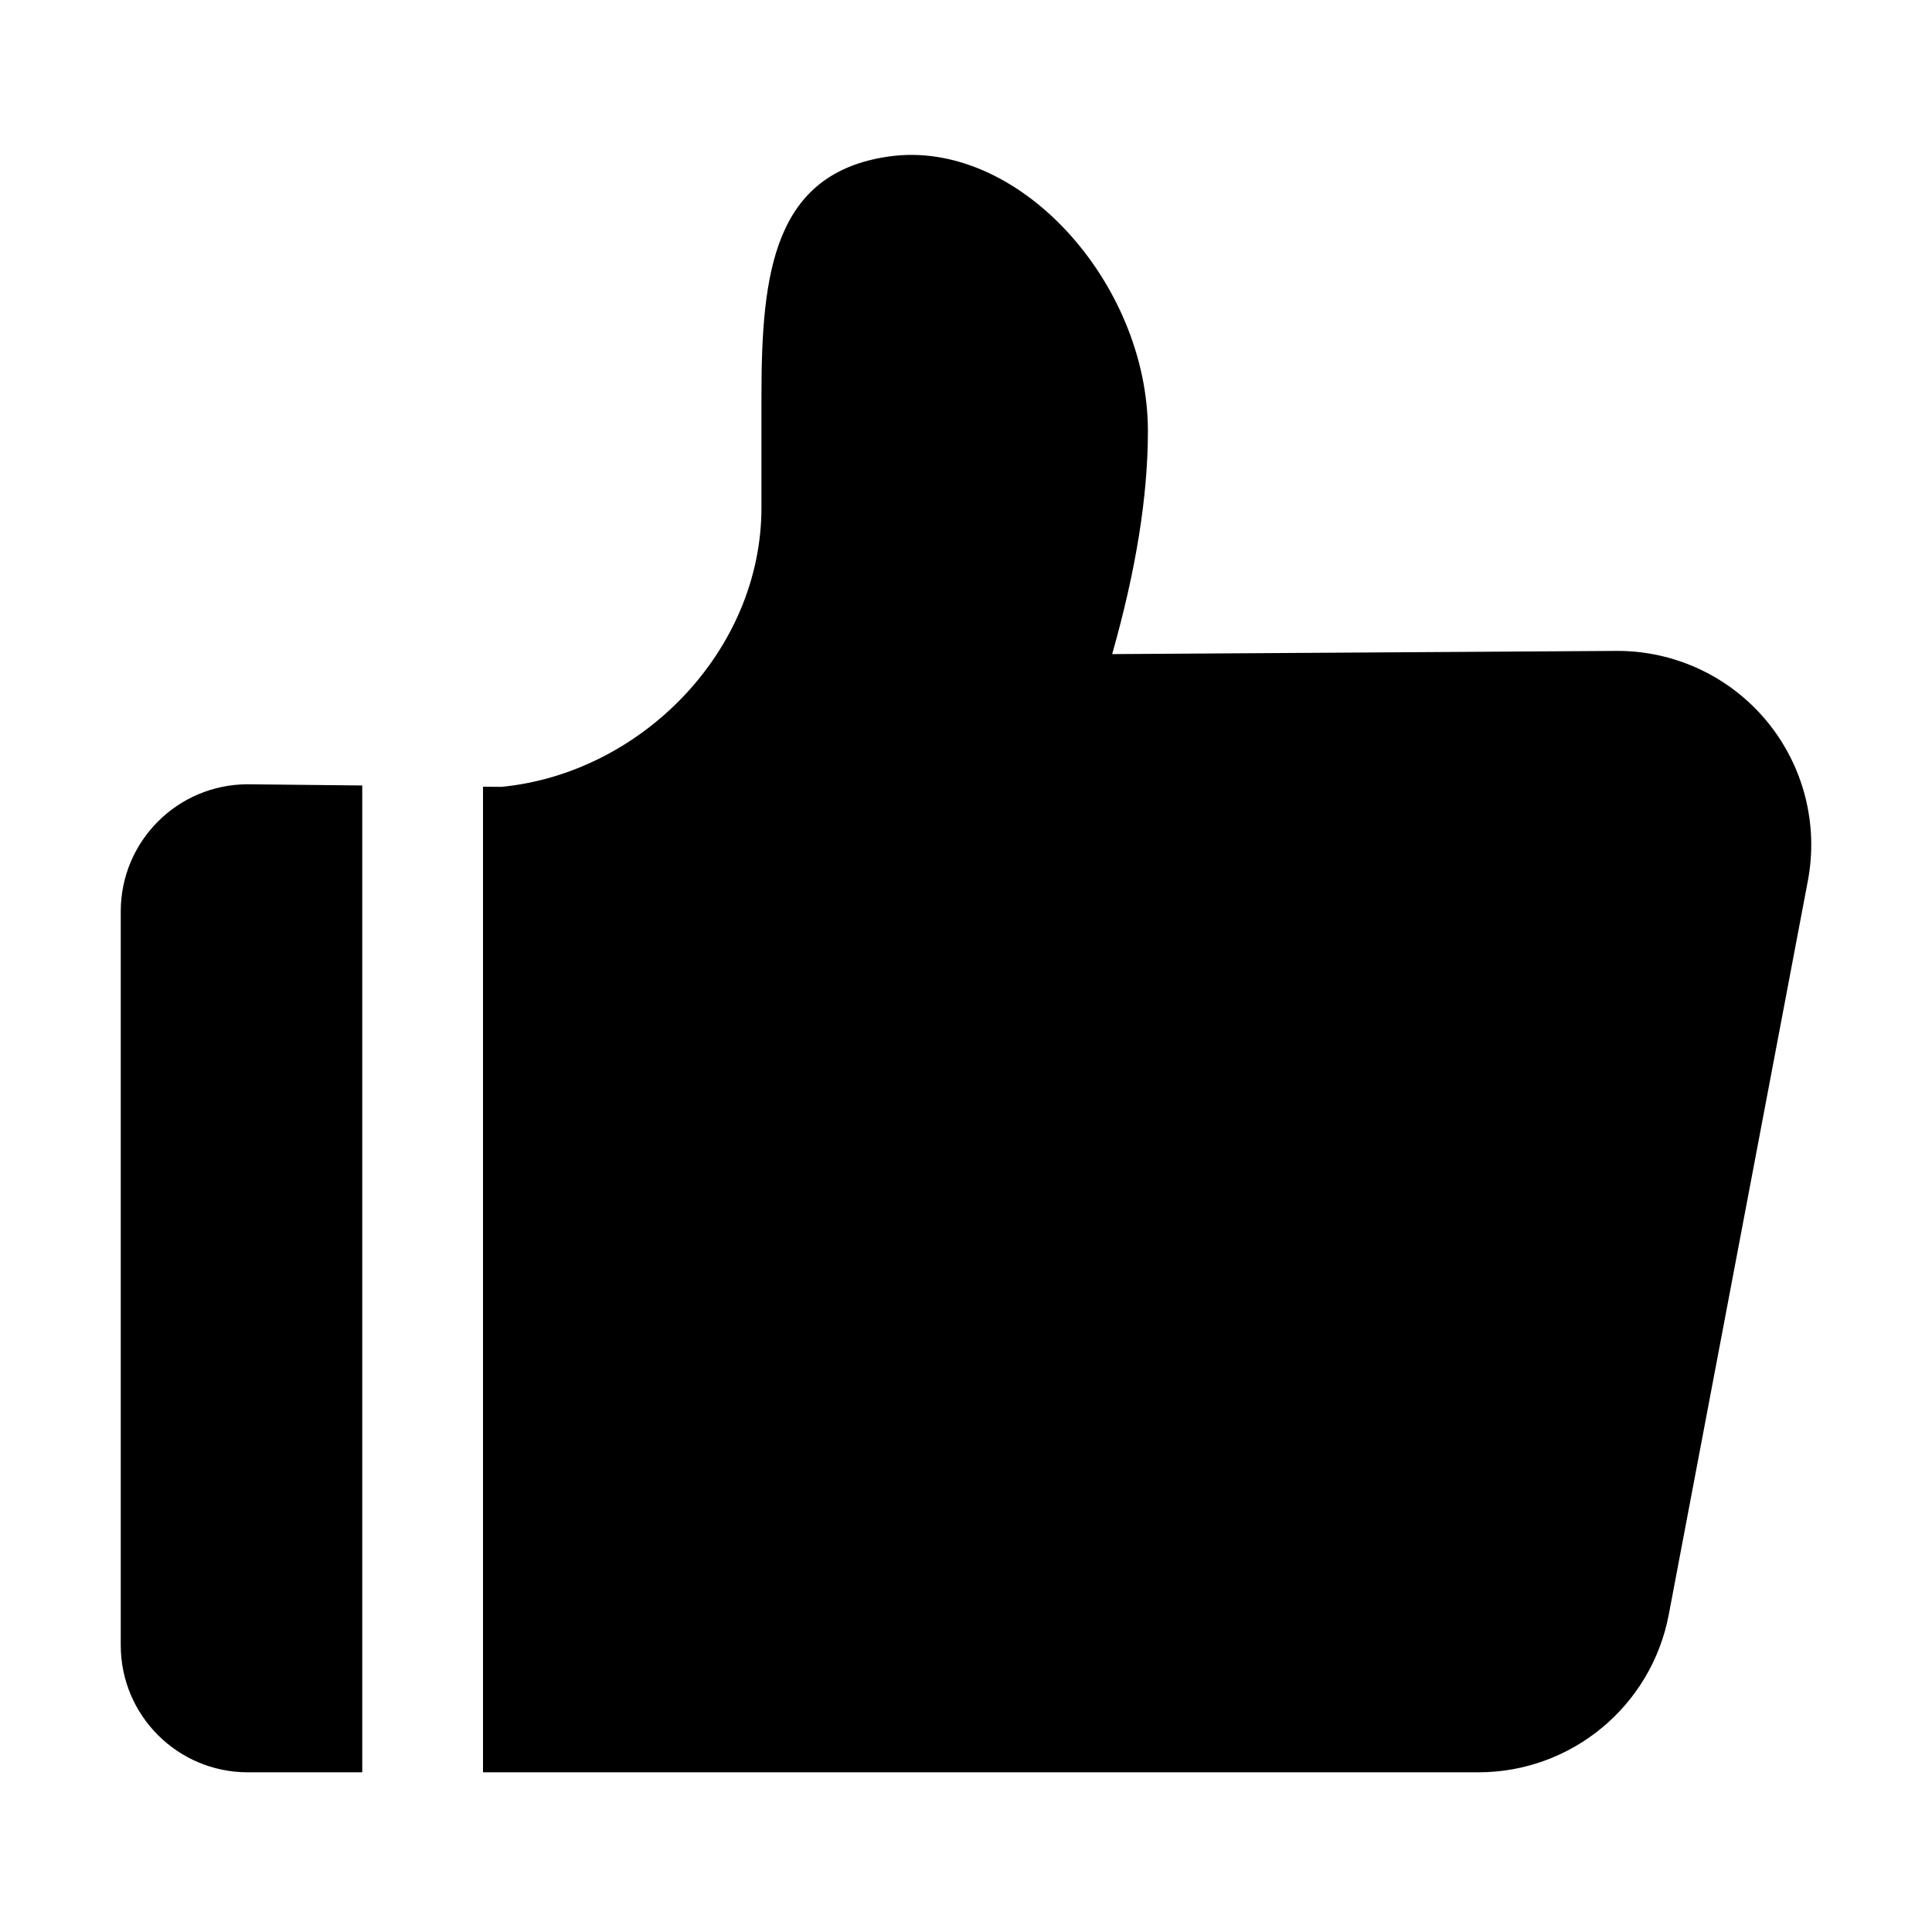
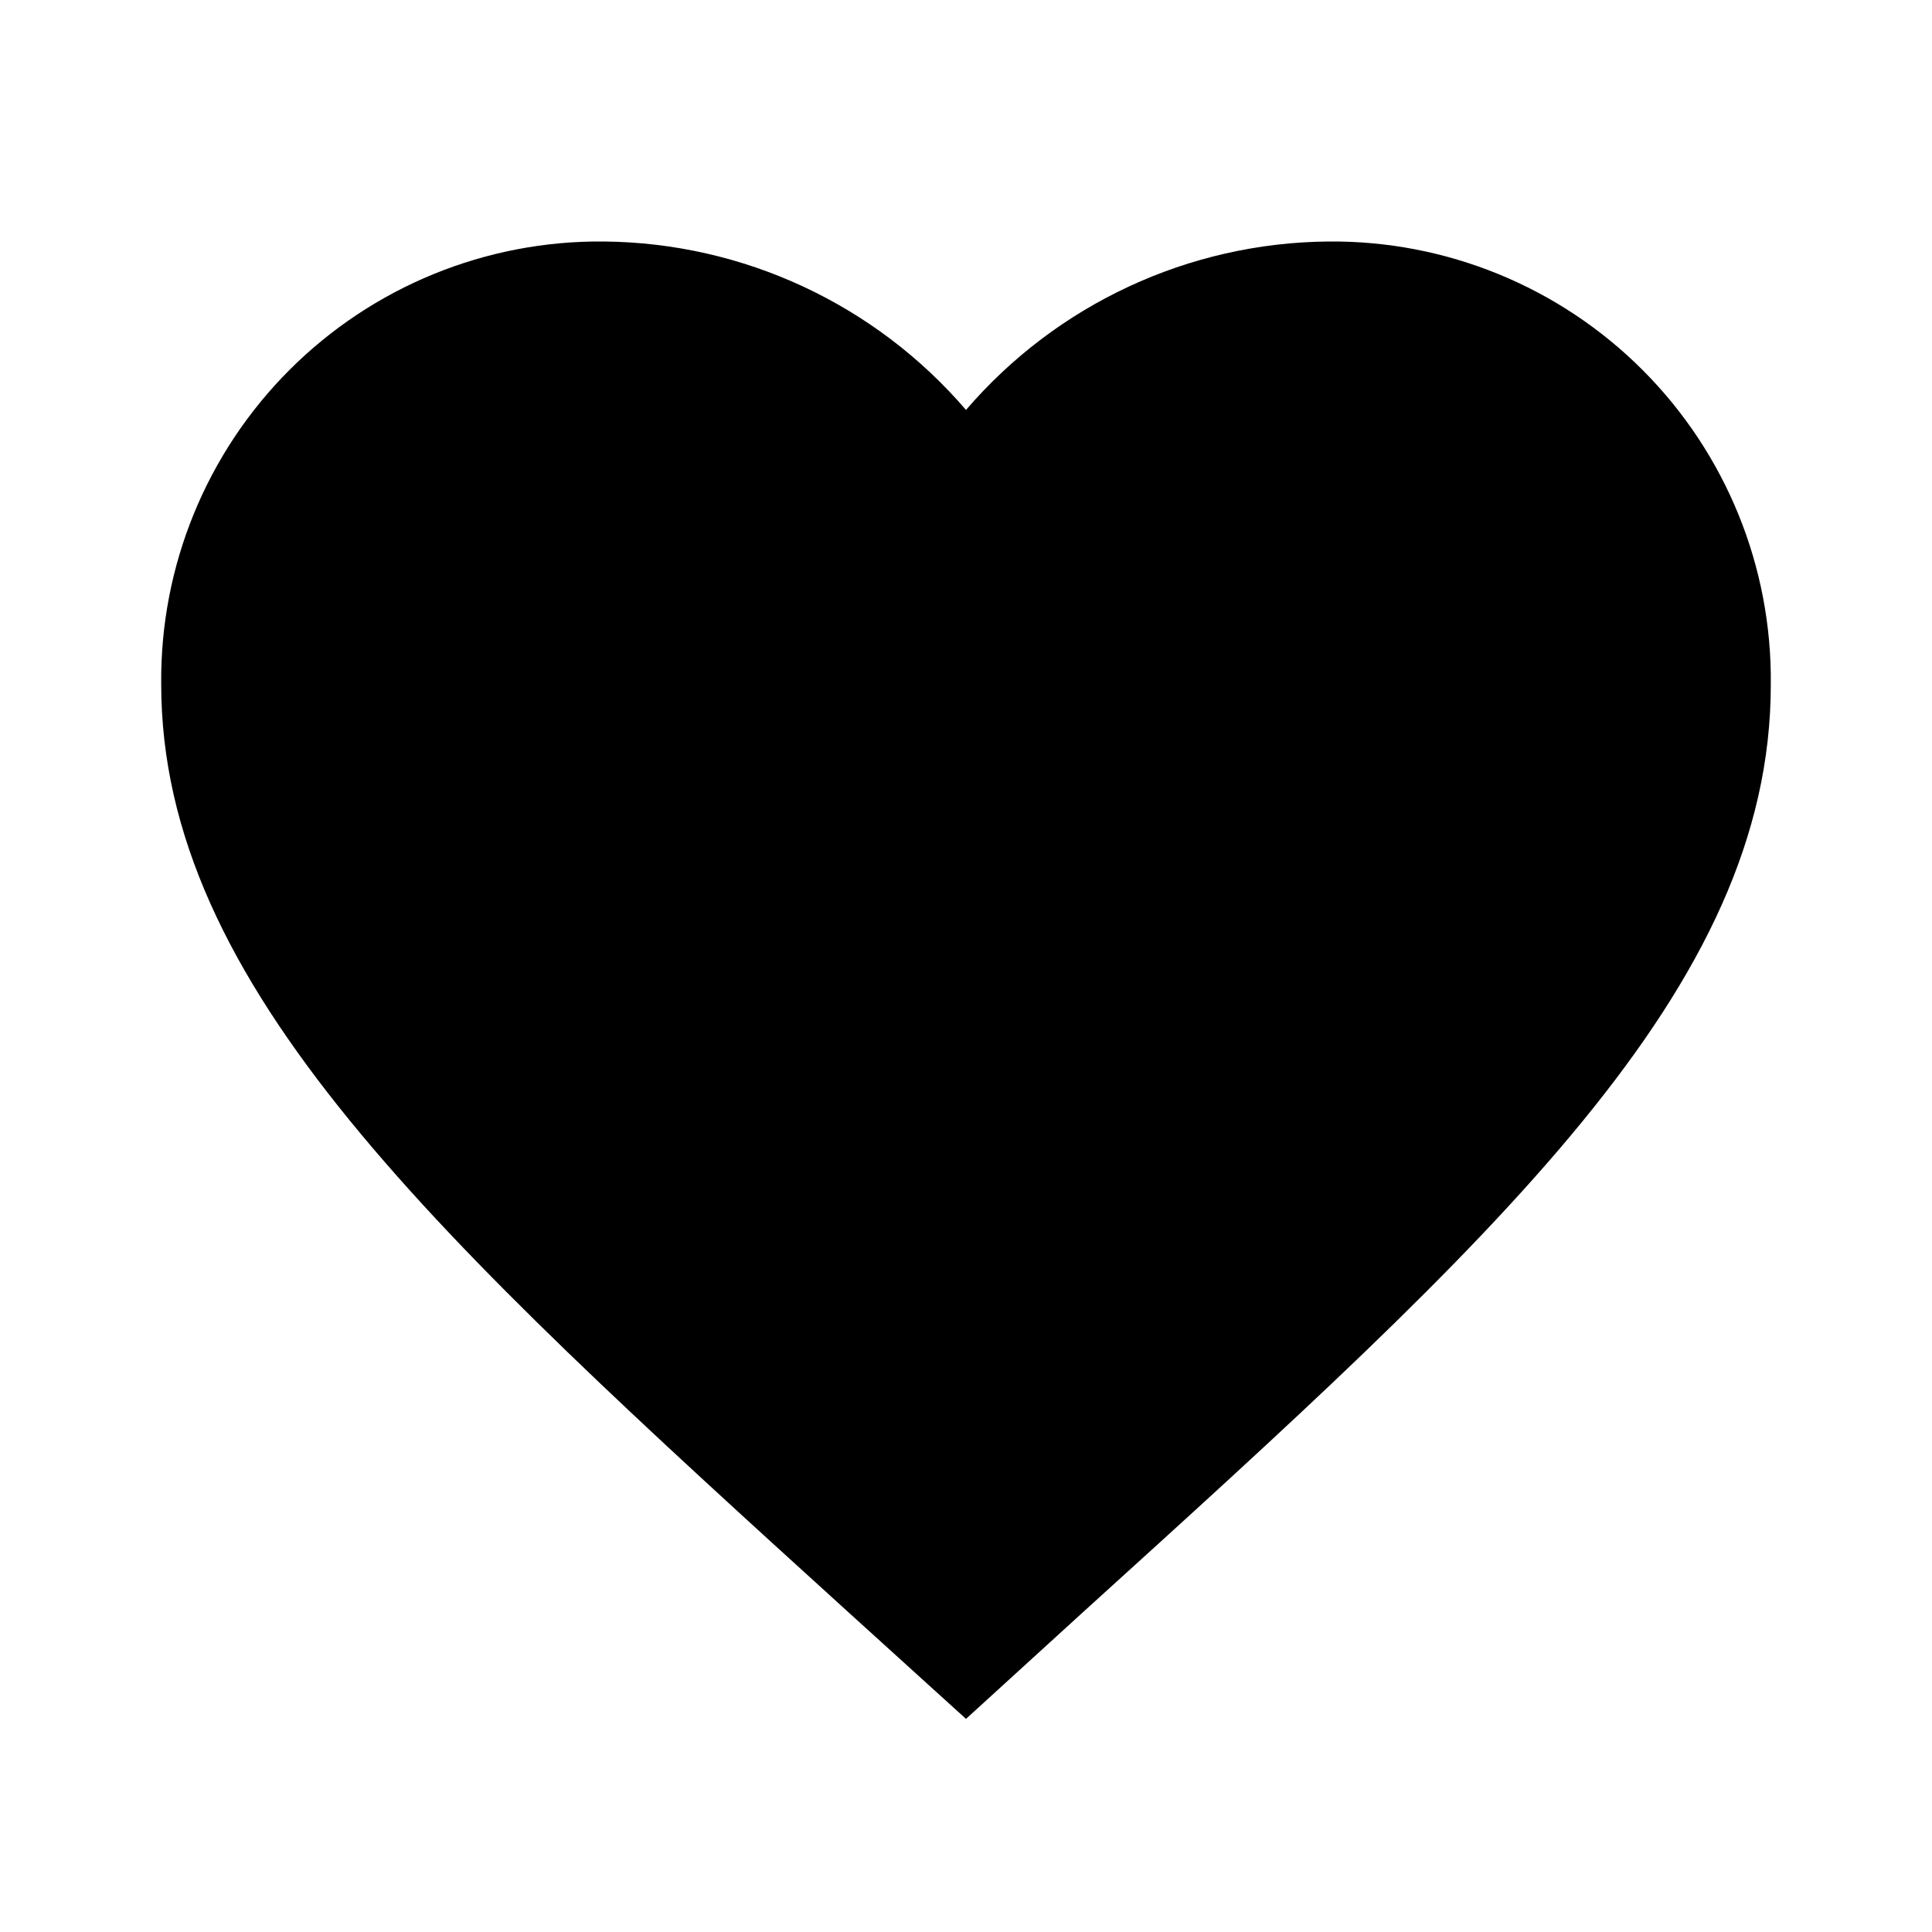
- <svg xmlns="http://www.w3.org/2000/svg" t="1783414603040" class="icon" viewBox="0 0 1024 1024" version="1.1" p-id="6164" width="200" height="200">
-   <path d="M64 483.04V872c0 37.216 30.144 67.36 67.36 67.36H192V416.32l-60.64-0.64A67.36 67.36 0 0 0 64 483.04zM857.28 344.992l-267.808 1.696c12.576-44.256 18.944-83.584 18.944-118.208 0-78.56-68.832-155.488-137.568-145.504-60.608 8.8-67.264 61.184-67.264 126.816v59.264c0 76.064-63.84 140.864-137.856 148L256 416.96v522.4h527.552a102.72 102.72 0 0 0 100.928-83.584l73.728-388.96a102.72 102.72 0 0 0-100.928-121.824z" p-id="6165" />
+ <svg xmlns="http://www.w3.org/2000/svg" t="1706582302277" class="icon" viewBox="0 0 1024 1024" version="1.1" p-id="4198" width="200" height="200">
+   <path d="M704 128a256 256 0 0 0-192 89.28A256 256 0 0 0 320 128a232.32 232.32 0 0 0-234.56 234.56c0 160 144.96 292.8 364.8 492.48L512 911.04l61.76-56.32c219.84-199.36 364.8-330.56 364.8-491.84A232.32 232.32 0 0 0 704 128z" p-id="4199" />
</svg>
